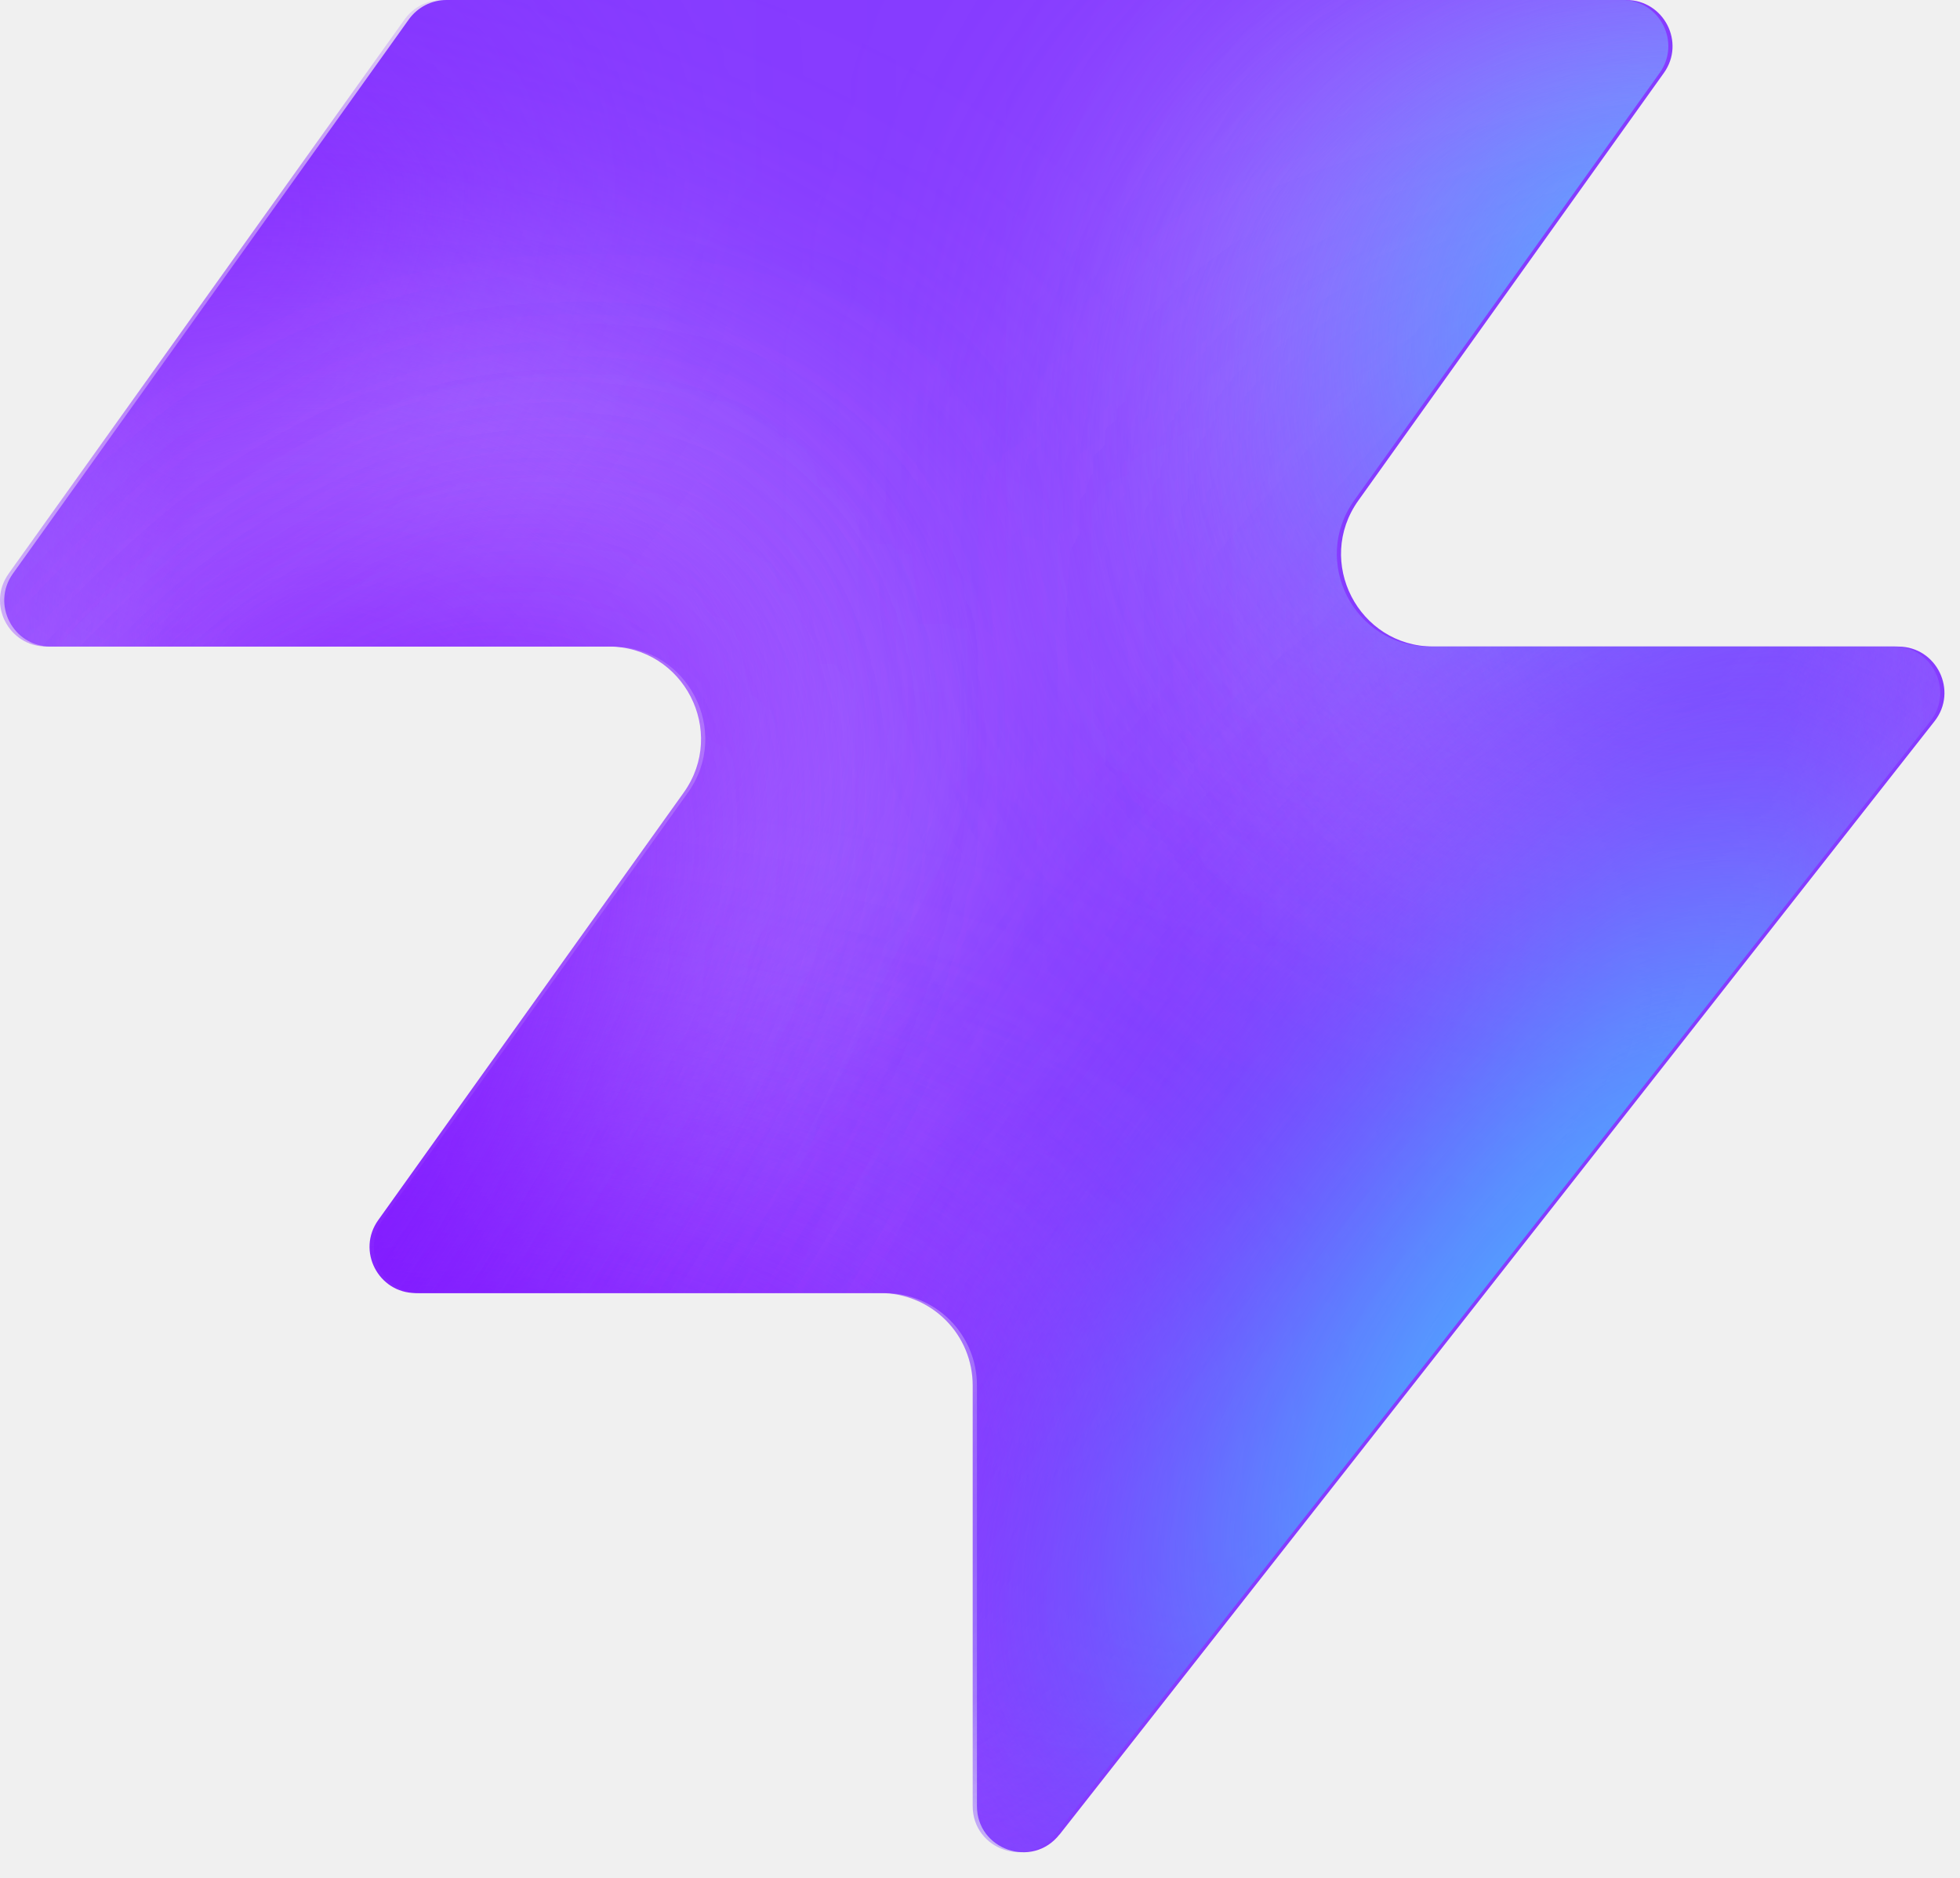
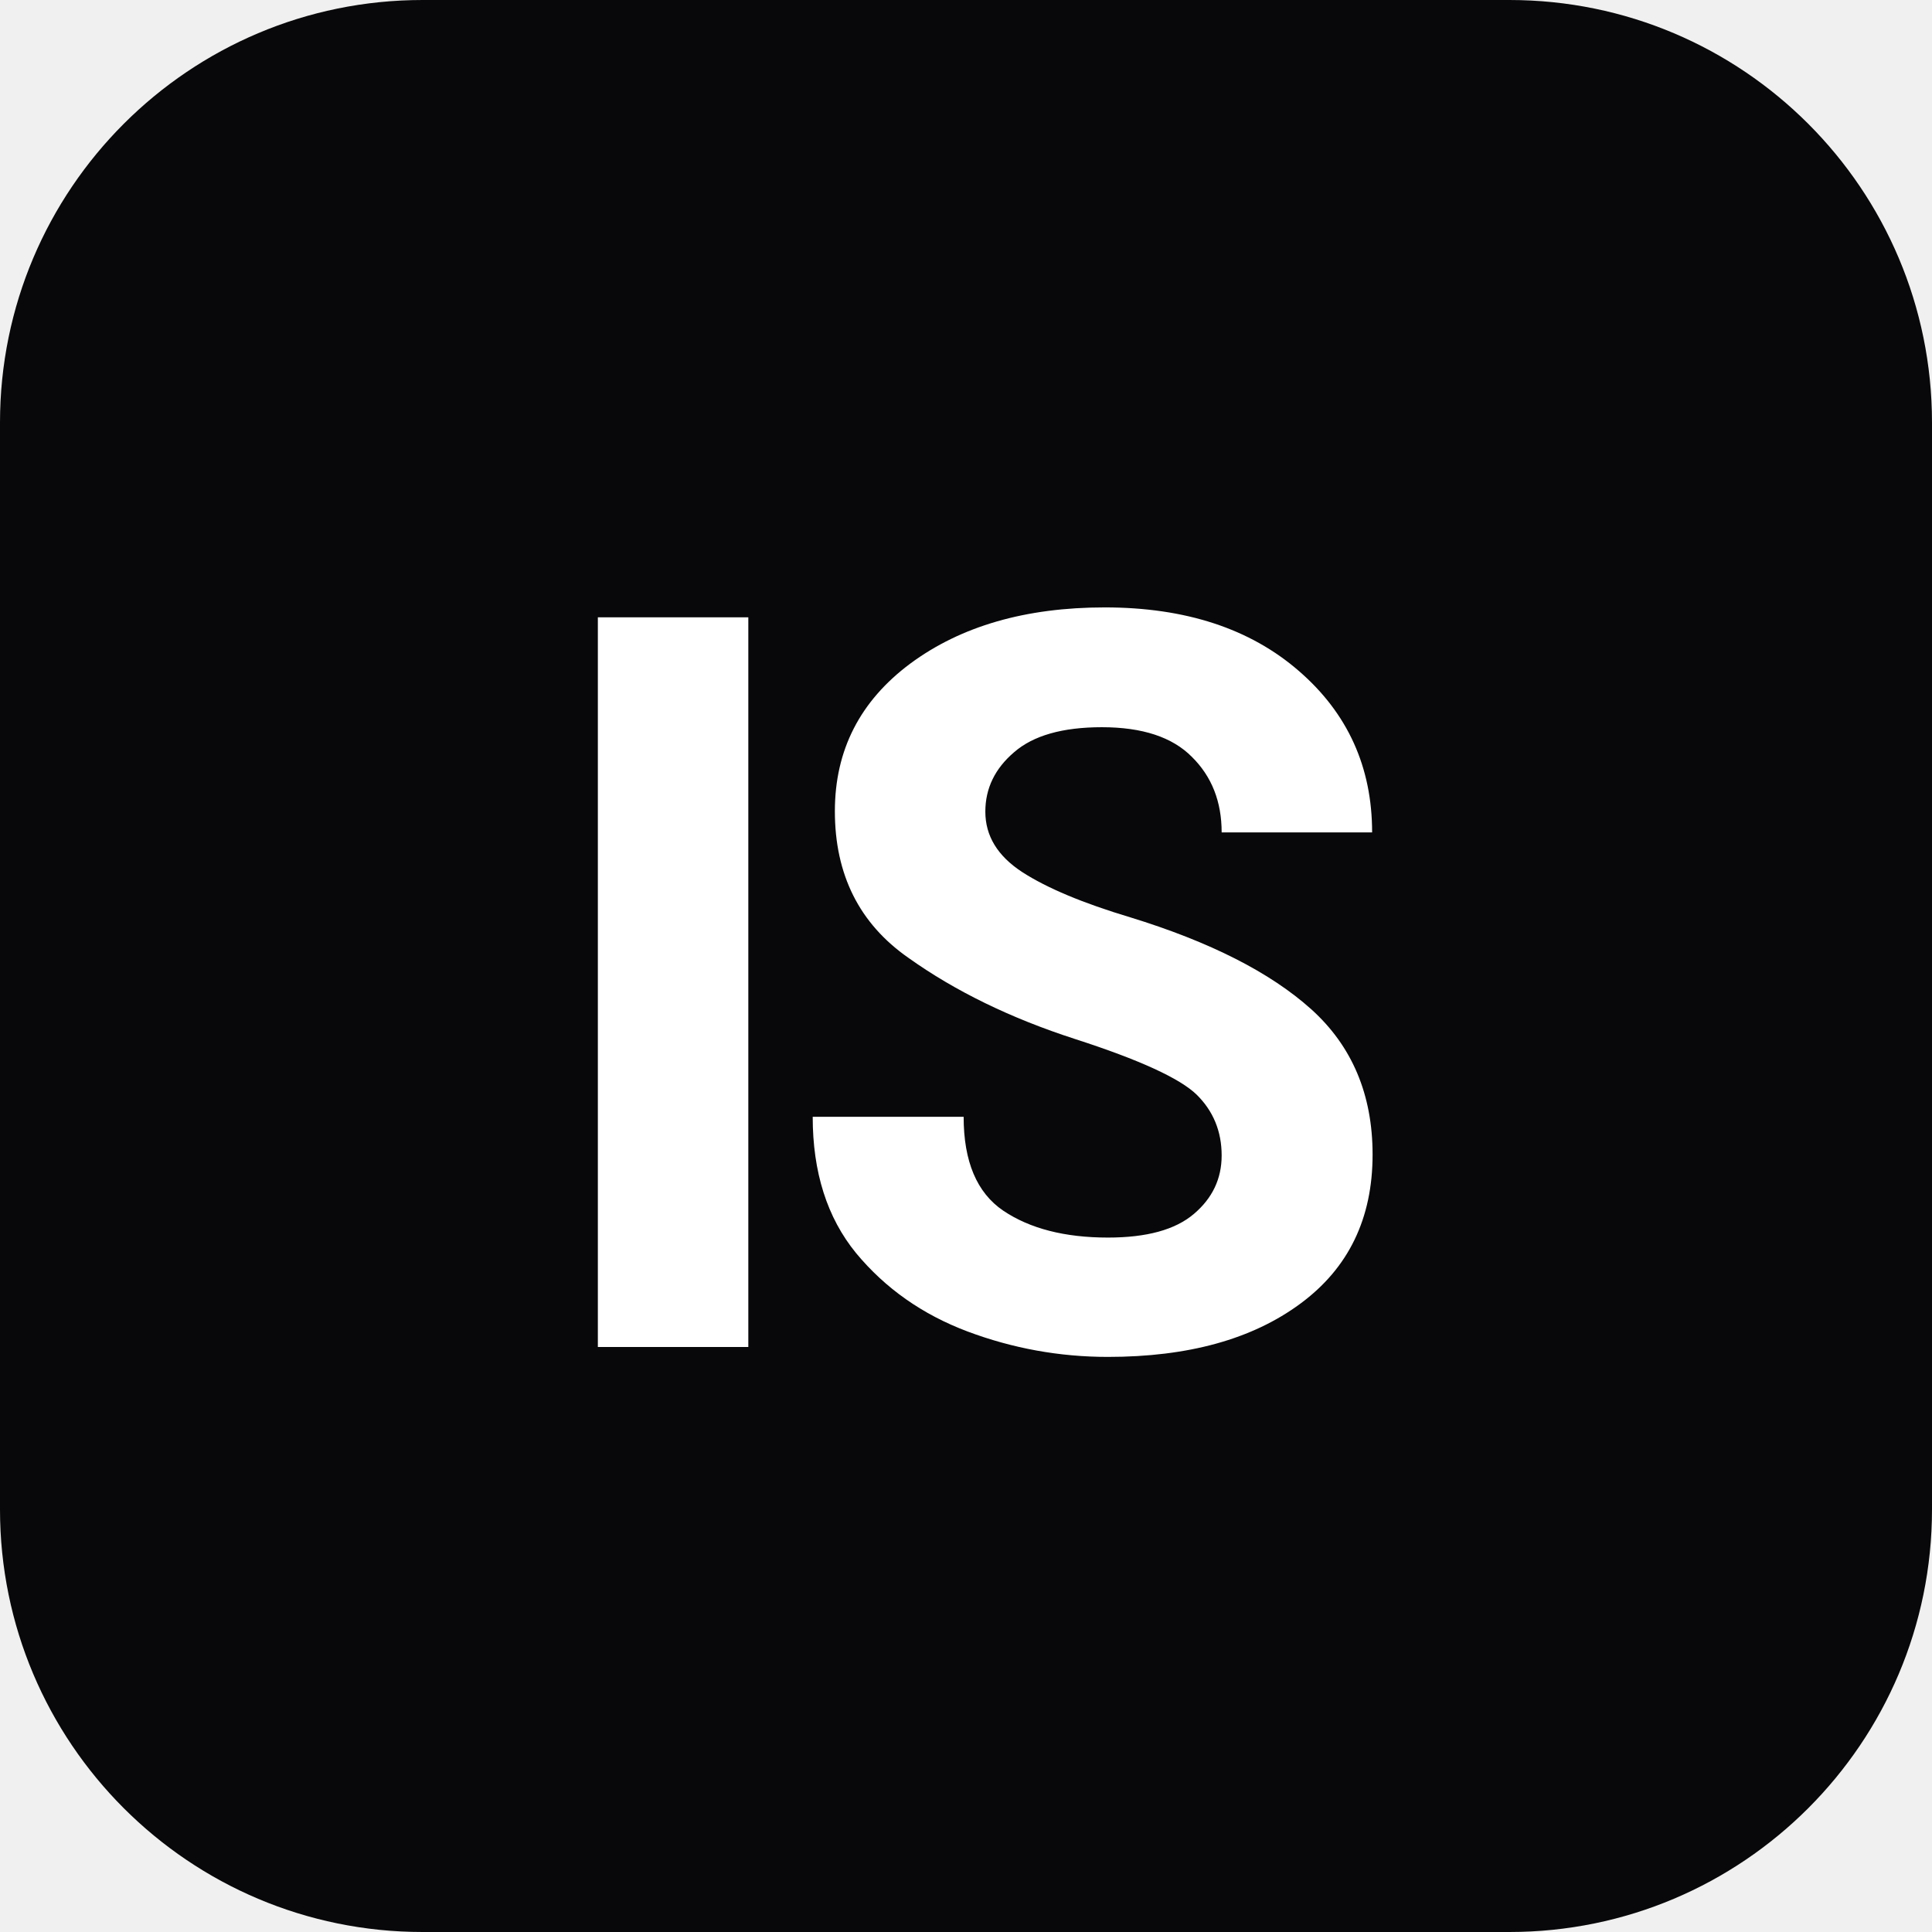
- <svg xmlns="http://www.w3.org/2000/svg" width="48" height="46" fill="none" viewBox="0 0 48 46">
-   <path fill="#863bff" d="M25.946 44.938c-.664.845-2.021.375-2.021-.698V33.937a2.26 2.26 0 0 0-2.262-2.262H10.287c-.92 0-1.456-1.04-.92-1.788l7.48-10.471c1.07-1.497 0-3.578-1.842-3.578H1.237c-.92 0-1.456-1.04-.92-1.788L10.013.474c.214-.297.556-.474.92-.474h28.894c.92 0 1.456 1.04.92 1.788l-7.48 10.471c-1.07 1.498 0 3.579 1.842 3.579h11.377c.943 0 1.473 1.088.89 1.83L25.947 44.94z" style="fill:#863bff;fill:color(display-p3 .525 .23 1);fill-opacity:1" />
-   <mask id="a" width="48" height="46" x="0" y="0" maskUnits="userSpaceOnUse" style="mask-type:alpha">
-     <path fill="#000" d="M25.842 44.938c-.664.844-2.021.375-2.021-.698V33.937a2.26 2.26 0 0 0-2.262-2.262H10.183c-.92 0-1.456-1.04-.92-1.788l7.48-10.471c1.07-1.498 0-3.579-1.842-3.579H1.133c-.92 0-1.456-1.04-.92-1.787L9.91.473c.214-.297.556-.474.92-.474h28.894c.92 0 1.456 1.04.92 1.788l-7.48 10.471c-1.07 1.498 0 3.578 1.842 3.578h11.377c.943 0 1.473 1.088.89 1.832L25.843 44.94z" style="fill:#000;fill-opacity:1" />
-   </mask>
-   <g mask="url(#a)">
-     <g filter="url(#b)">
-       <ellipse cx="5.508" cy="14.704" fill="#ede6ff" rx="5.508" ry="14.704" style="fill:#ede6ff;fill:color(display-p3 .927 .903 1);fill-opacity:1" transform="matrix(.00324 1 1 -.00324 -4.47 31.516)" />
-     </g>
-     <g filter="url(#c)">
-       <ellipse cx="10.399" cy="29.851" fill="#ede6ff" rx="10.399" ry="29.851" style="fill:#ede6ff;fill:color(display-p3 .927 .903 1);fill-opacity:1" transform="matrix(.00324 1 1 -.00324 -39.328 7.883)" />
-     </g>
-     <g filter="url(#d)">
-       <ellipse cx="5.508" cy="30.487" fill="#7e14ff" rx="5.508" ry="30.487" style="fill:#7e14ff;fill:color(display-p3 .492 .077 1);fill-opacity:1" transform="rotate(89.814 -25.913 -14.639)scale(1 -1)" />
-     </g>
-     <g filter="url(#e)">
-       <ellipse cx="5.508" cy="30.599" fill="#7e14ff" rx="5.508" ry="30.599" style="fill:#7e14ff;fill:color(display-p3 .492 .077 1);fill-opacity:1" transform="rotate(89.814 -32.644 -3.334)scale(1 -1)" />
-     </g>
-     <g filter="url(#f)">
-       <ellipse cx="5.508" cy="30.599" fill="#7e14ff" rx="5.508" ry="30.599" style="fill:#7e14ff;fill:color(display-p3 .492 .077 1);fill-opacity:1" transform="matrix(.00324 1 1 -.00324 -34.34 30.47)" />
-     </g>
-     <g filter="url(#g)">
-       <ellipse cx="14.072" cy="22.078" fill="#ede6ff" rx="14.072" ry="22.078" style="fill:#ede6ff;fill:color(display-p3 .927 .903 1);fill-opacity:1" transform="rotate(93.35 24.506 48.493)scale(-1 1)" />
-     </g>
-     <g filter="url(#h)">
-       <ellipse cx="3.47" cy="21.501" fill="#7e14ff" rx="3.47" ry="21.501" style="fill:#7e14ff;fill:color(display-p3 .492 .077 1);fill-opacity:1" transform="rotate(89.009 28.708 47.59)scale(-1 1)" />
-     </g>
-     <g filter="url(#i)">
-       <ellipse cx="3.47" cy="21.501" fill="#7e14ff" rx="3.47" ry="21.501" style="fill:#7e14ff;fill:color(display-p3 .492 .077 1);fill-opacity:1" transform="rotate(89.009 28.708 47.59)scale(-1 1)" />
-     </g>
-     <g filter="url(#j)">
-       <ellipse cx=".387" cy="8.972" fill="#7e14ff" rx="4.407" ry="29.108" style="fill:#7e14ff;fill:color(display-p3 .492 .077 1);fill-opacity:1" transform="rotate(39.51 .387 8.972)" />
-     </g>
-     <g filter="url(#k)">
-       <ellipse cx="47.523" cy="-6.092" fill="#7e14ff" rx="4.407" ry="29.108" style="fill:#7e14ff;fill:color(display-p3 .492 .077 1);fill-opacity:1" transform="rotate(37.892 47.523 -6.092)" />
-     </g>
-     <g filter="url(#l)">
-       <ellipse cx="41.412" cy="6.333" fill="#47bfff" rx="5.971" ry="9.665" style="fill:#47bfff;fill:color(display-p3 .28 .748 1);fill-opacity:1" transform="rotate(37.892 41.412 6.333)" />
-     </g>
-     <g filter="url(#m)">
-       <ellipse cx="-1.879" cy="38.332" fill="#7e14ff" rx="4.407" ry="29.108" style="fill:#7e14ff;fill:color(display-p3 .492 .077 1);fill-opacity:1" transform="rotate(37.892 -1.88 38.332)" />
-     </g>
-     <g filter="url(#n)">
-       <ellipse cx="-1.879" cy="38.332" fill="#7e14ff" rx="4.407" ry="29.108" style="fill:#7e14ff;fill:color(display-p3 .492 .077 1);fill-opacity:1" transform="rotate(37.892 -1.88 38.332)" />
-     </g>
-     <g filter="url(#o)">
-       <ellipse cx="35.651" cy="29.907" fill="#7e14ff" rx="4.407" ry="29.108" style="fill:#7e14ff;fill:color(display-p3 .492 .077 1);fill-opacity:1" transform="rotate(37.892 35.651 29.907)" />
-     </g>
-     <g filter="url(#p)">
-       <ellipse cx="38.418" cy="32.4" fill="#47bfff" rx="5.971" ry="15.297" style="fill:#47bfff;fill:color(display-p3 .28 .748 1);fill-opacity:1" transform="rotate(37.892 38.418 32.4)" />
-     </g>
-   </g>
-   <defs>
-     <filter id="b" width="60.045" height="41.654" x="-19.77" y="16.149" color-interpolation-filters="sRGB" filterUnits="userSpaceOnUse">
-       <feFlood flood-opacity="0" result="BackgroundImageFix" />
-       <feBlend in="SourceGraphic" in2="BackgroundImageFix" result="shape" />
-       <feGaussianBlur result="effect1_foregroundBlur_2002_17158" stdDeviation="7.659" />
-     </filter>
-     <filter id="c" width="90.34" height="51.437" x="-54.613" y="-7.533" color-interpolation-filters="sRGB" filterUnits="userSpaceOnUse">
-       <feFlood flood-opacity="0" result="BackgroundImageFix" />
-       <feBlend in="SourceGraphic" in2="BackgroundImageFix" result="shape" />
-       <feGaussianBlur result="effect1_foregroundBlur_2002_17158" stdDeviation="7.659" />
-     </filter>
-     <filter id="d" width="79.355" height="29.4" x="-49.64" y="2.03" color-interpolation-filters="sRGB" filterUnits="userSpaceOnUse">
-       <feFlood flood-opacity="0" result="BackgroundImageFix" />
-       <feBlend in="SourceGraphic" in2="BackgroundImageFix" result="shape" />
-       <feGaussianBlur result="effect1_foregroundBlur_2002_17158" stdDeviation="4.596" />
-     </filter>
-     <filter id="e" width="79.579" height="29.4" x="-45.045" y="20.029" color-interpolation-filters="sRGB" filterUnits="userSpaceOnUse">
-       <feFlood flood-opacity="0" result="BackgroundImageFix" />
-       <feBlend in="SourceGraphic" in2="BackgroundImageFix" result="shape" />
-       <feGaussianBlur result="effect1_foregroundBlur_2002_17158" stdDeviation="4.596" />
-     </filter>
-     <filter id="f" width="79.579" height="29.4" x="-43.513" y="21.178" color-interpolation-filters="sRGB" filterUnits="userSpaceOnUse">
-       <feFlood flood-opacity="0" result="BackgroundImageFix" />
-       <feBlend in="SourceGraphic" in2="BackgroundImageFix" result="shape" />
-       <feGaussianBlur result="effect1_foregroundBlur_2002_17158" stdDeviation="4.596" />
-     </filter>
-     <filter id="g" width="74.749" height="58.852" x="15.756" y="-17.901" color-interpolation-filters="sRGB" filterUnits="userSpaceOnUse">
-       <feFlood flood-opacity="0" result="BackgroundImageFix" />
-       <feBlend in="SourceGraphic" in2="BackgroundImageFix" result="shape" />
-       <feGaussianBlur result="effect1_foregroundBlur_2002_17158" stdDeviation="7.659" />
-     </filter>
-     <filter id="h" width="61.377" height="25.362" x="23.548" y="2.284" color-interpolation-filters="sRGB" filterUnits="userSpaceOnUse">
-       <feFlood flood-opacity="0" result="BackgroundImageFix" />
-       <feBlend in="SourceGraphic" in2="BackgroundImageFix" result="shape" />
-       <feGaussianBlur result="effect1_foregroundBlur_2002_17158" stdDeviation="4.596" />
-     </filter>
-     <filter id="i" width="61.377" height="25.362" x="23.548" y="2.284" color-interpolation-filters="sRGB" filterUnits="userSpaceOnUse">
-       <feFlood flood-opacity="0" result="BackgroundImageFix" />
-       <feBlend in="SourceGraphic" in2="BackgroundImageFix" result="shape" />
-       <feGaussianBlur result="effect1_foregroundBlur_2002_17158" stdDeviation="4.596" />
-     </filter>
-     <filter id="j" width="56.045" height="63.649" x="-27.636" y="-22.853" color-interpolation-filters="sRGB" filterUnits="userSpaceOnUse">
-       <feFlood flood-opacity="0" result="BackgroundImageFix" />
-       <feBlend in="SourceGraphic" in2="BackgroundImageFix" result="shape" />
-       <feGaussianBlur result="effect1_foregroundBlur_2002_17158" stdDeviation="4.596" />
-     </filter>
-     <filter id="k" width="54.814" height="64.646" x="20.116" y="-38.415" color-interpolation-filters="sRGB" filterUnits="userSpaceOnUse">
-       <feFlood flood-opacity="0" result="BackgroundImageFix" />
-       <feBlend in="SourceGraphic" in2="BackgroundImageFix" result="shape" />
-       <feGaussianBlur result="effect1_foregroundBlur_2002_17158" stdDeviation="4.596" />
-     </filter>
-     <filter id="l" width="33.541" height="35.313" x="24.641" y="-11.323" color-interpolation-filters="sRGB" filterUnits="userSpaceOnUse">
-       <feFlood flood-opacity="0" result="BackgroundImageFix" />
-       <feBlend in="SourceGraphic" in2="BackgroundImageFix" result="shape" />
-       <feGaussianBlur result="effect1_foregroundBlur_2002_17158" stdDeviation="4.596" />
-     </filter>
-     <filter id="m" width="54.814" height="64.646" x="-29.286" y="6.009" color-interpolation-filters="sRGB" filterUnits="userSpaceOnUse">
-       <feFlood flood-opacity="0" result="BackgroundImageFix" />
-       <feBlend in="SourceGraphic" in2="BackgroundImageFix" result="shape" />
-       <feGaussianBlur result="effect1_foregroundBlur_2002_17158" stdDeviation="4.596" />
-     </filter>
-     <filter id="n" width="54.814" height="64.646" x="-29.286" y="6.009" color-interpolation-filters="sRGB" filterUnits="userSpaceOnUse">
-       <feFlood flood-opacity="0" result="BackgroundImageFix" />
-       <feBlend in="SourceGraphic" in2="BackgroundImageFix" result="shape" />
-       <feGaussianBlur result="effect1_foregroundBlur_2002_17158" stdDeviation="4.596" />
-     </filter>
-     <filter id="o" width="54.814" height="64.646" x="8.244" y="-2.416" color-interpolation-filters="sRGB" filterUnits="userSpaceOnUse">
-       <feFlood flood-opacity="0" result="BackgroundImageFix" />
-       <feBlend in="SourceGraphic" in2="BackgroundImageFix" result="shape" />
-       <feGaussianBlur result="effect1_foregroundBlur_2002_17158" stdDeviation="4.596" />
-     </filter>
-     <filter id="p" width="39.409" height="43.623" x="18.713" y="10.588" color-interpolation-filters="sRGB" filterUnits="userSpaceOnUse">
-       <feFlood flood-opacity="0" result="BackgroundImageFix" />
-       <feBlend in="SourceGraphic" in2="BackgroundImageFix" result="shape" />
-       <feGaussianBlur result="effect1_foregroundBlur_2002_17158" stdDeviation="4.596" />
-     </filter>
-   </defs>
+ <svg xmlns="http://www.w3.org/2000/svg" viewBox="0 0 64 64">
+   <rect width="64" height="64" rx="14" fill="#08080a" />
+   <text x="32" y="33" fill="#ffffff" font-family="Segoe UI, system-ui, -apple-system, Roboto, Helvetica, Arial, sans-serif" font-size="34" font-weight="700" letter-spacing="-1.5" text-anchor="middle" dominant-baseline="central">IS</text>
</svg>
